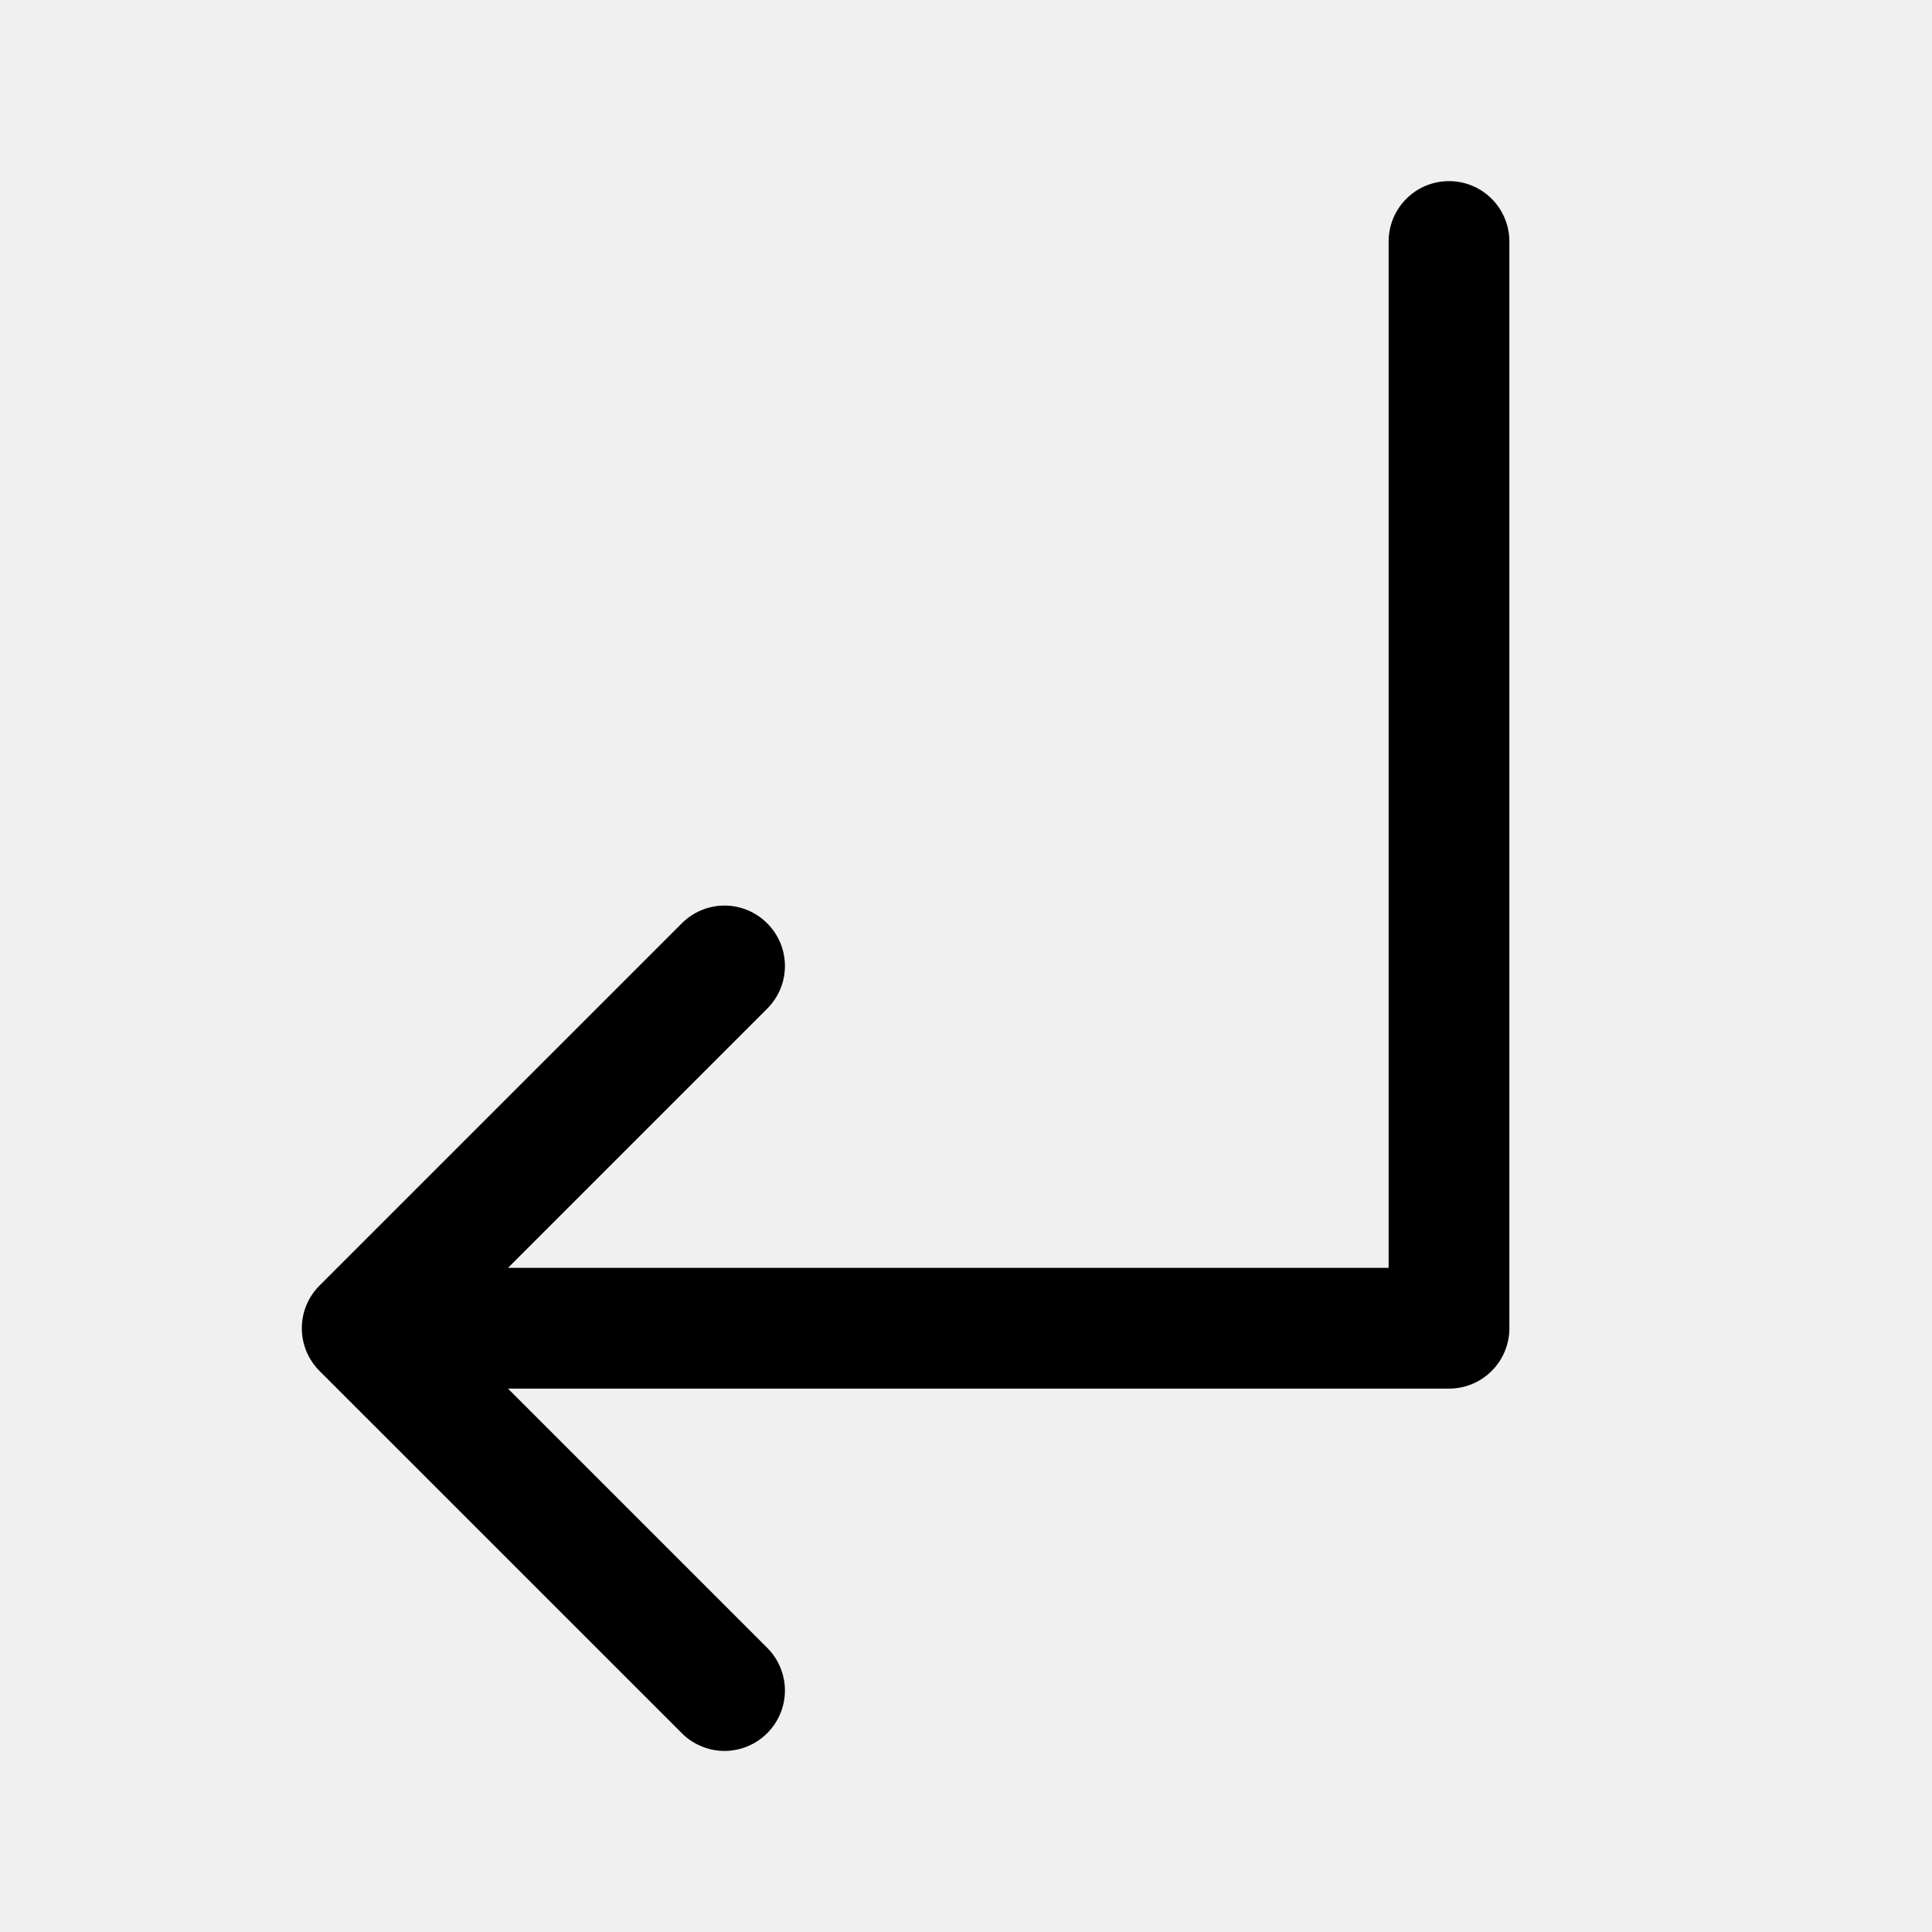
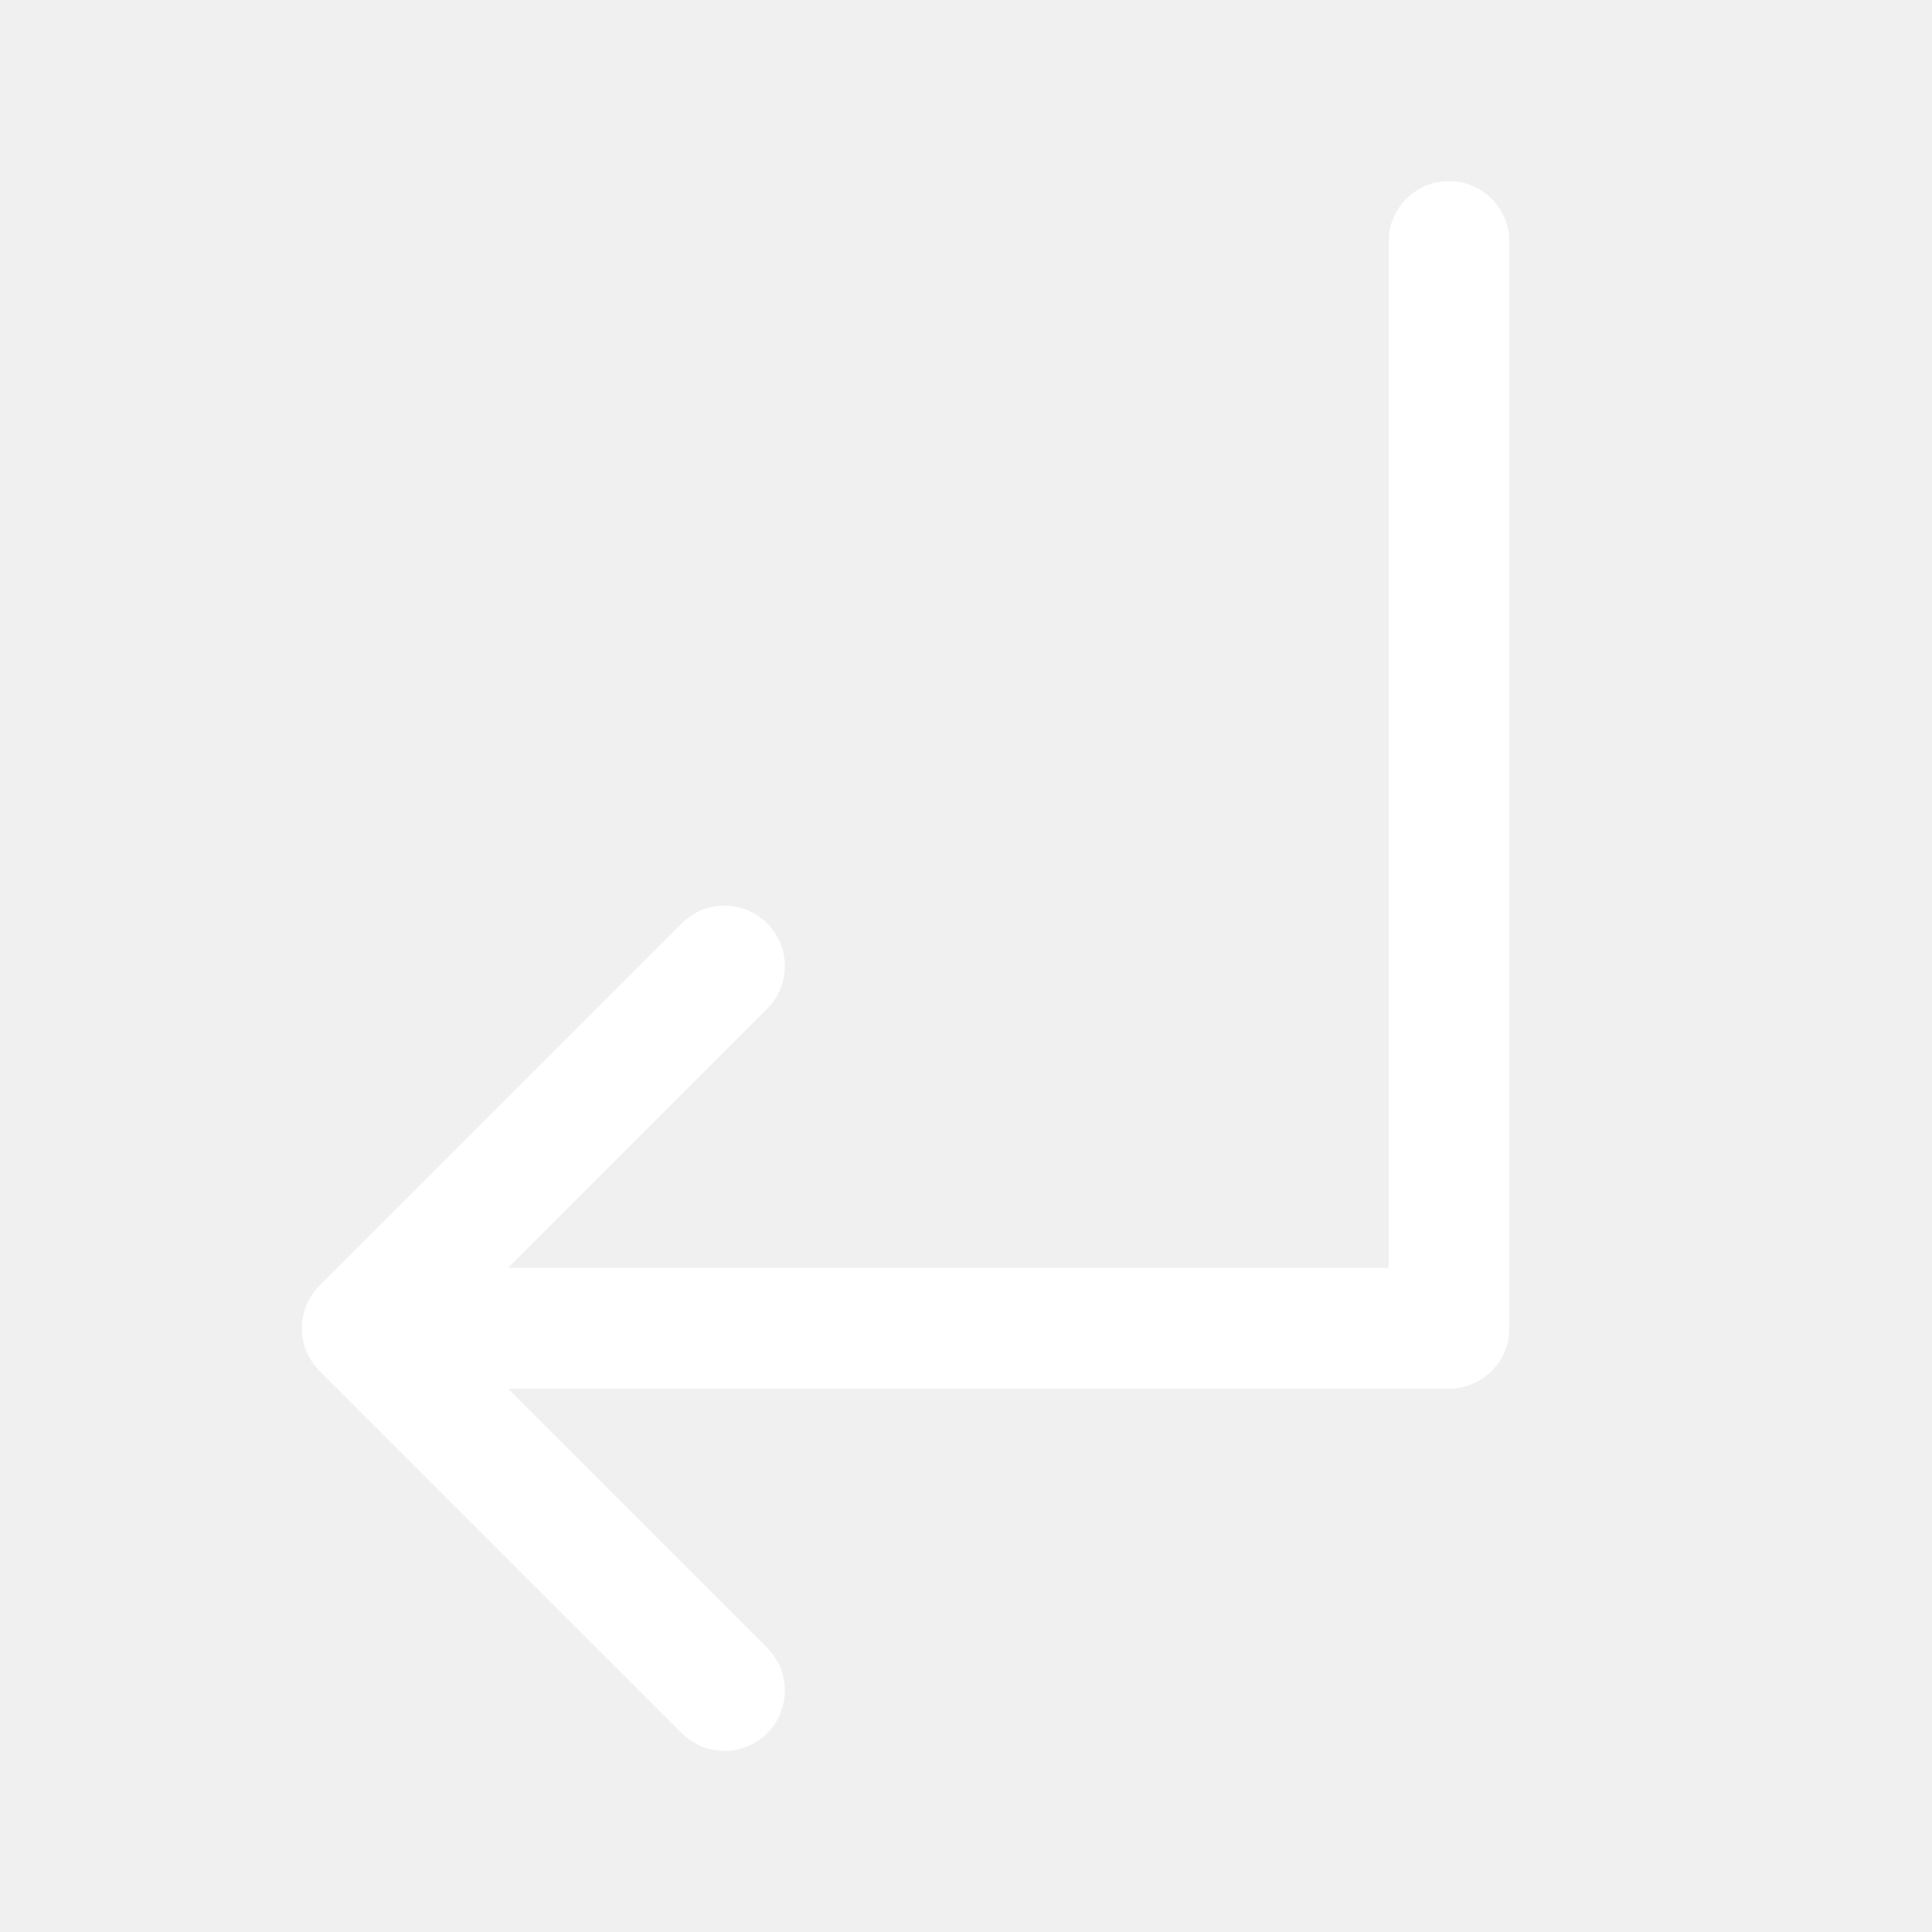
- <svg xmlns="http://www.w3.org/2000/svg" width="32" height="32" viewBox="0 0 32 32" fill="none">
-   <path d="M25 4V22C25 22.265 24.895 22.52 24.707 22.707C24.52 22.895 24.265 23 24 23H8.414L12.707 27.293C12.8 27.385 12.874 27.496 12.924 27.617C12.975 27.738 13.001 27.869 13.001 28C13.001 28.131 12.975 28.262 12.924 28.383C12.874 28.504 12.8 28.615 12.707 28.707C12.615 28.8 12.504 28.874 12.383 28.924C12.261 28.975 12.131 29.001 12 29.001C11.869 29.001 11.739 28.975 11.617 28.924C11.496 28.874 11.385 28.8 11.293 28.707L5.292 22.707C5.2 22.615 5.126 22.504 5.075 22.383C5.025 22.262 4.999 22.131 4.999 22C4.999 21.869 5.025 21.738 5.075 21.617C5.126 21.496 5.2 21.385 5.292 21.293L11.293 15.293C11.48 15.105 11.735 14.999 12 14.999C12.265 14.999 12.52 15.105 12.707 15.293C12.895 15.48 13.001 15.735 13.001 16C13.001 16.265 12.895 16.52 12.707 16.707L8.414 21H23V4C23 3.735 23.105 3.48 23.293 3.293C23.48 3.105 23.735 3 24 3C24.265 3 24.52 3.105 24.707 3.293C24.895 3.48 25 3.735 25 4Z" fill="black" />
+ <svg xmlns="http://www.w3.org/2000/svg" width="20" height="20" viewBox="0 0 20 20" fill="none">
+   <path d="M15.625 2.5V13.75C15.625 13.916 15.559 14.075 15.442 14.192C15.325 14.309 15.166 14.375 15 14.375H5.259L7.942 17.058C8 17.116 8.046 17.185 8.078 17.261C8.109 17.337 8.125 17.418 8.125 17.5C8.125 17.582 8.109 17.663 8.078 17.739C8.046 17.815 8 17.884 7.942 17.942C7.884 18 7.815 18.046 7.739 18.078C7.663 18.109 7.582 18.125 7.5 18.125C7.418 18.125 7.337 18.109 7.261 18.078C7.185 18.046 7.116 18 7.058 17.942L3.308 14.192C3.25 14.134 3.204 14.065 3.172 13.989C3.141 13.914 3.125 13.832 3.125 13.75C3.125 13.668 3.141 13.586 3.172 13.511C3.204 13.435 3.25 13.366 3.308 13.308L7.058 9.558C7.175 9.441 7.334 9.375 7.5 9.375C7.666 9.375 7.825 9.441 7.942 9.558C8.059 9.675 8.125 9.834 8.125 10C8.125 10.166 8.059 10.325 7.942 10.442L5.259 13.125H14.375V2.5C14.375 2.334 14.441 2.175 14.558 2.058C14.675 1.941 14.834 1.875 15 1.875C15.166 1.875 15.325 1.941 15.442 2.058C15.559 2.175 15.625 2.334 15.625 2.5Z" fill="white" />
</svg>
